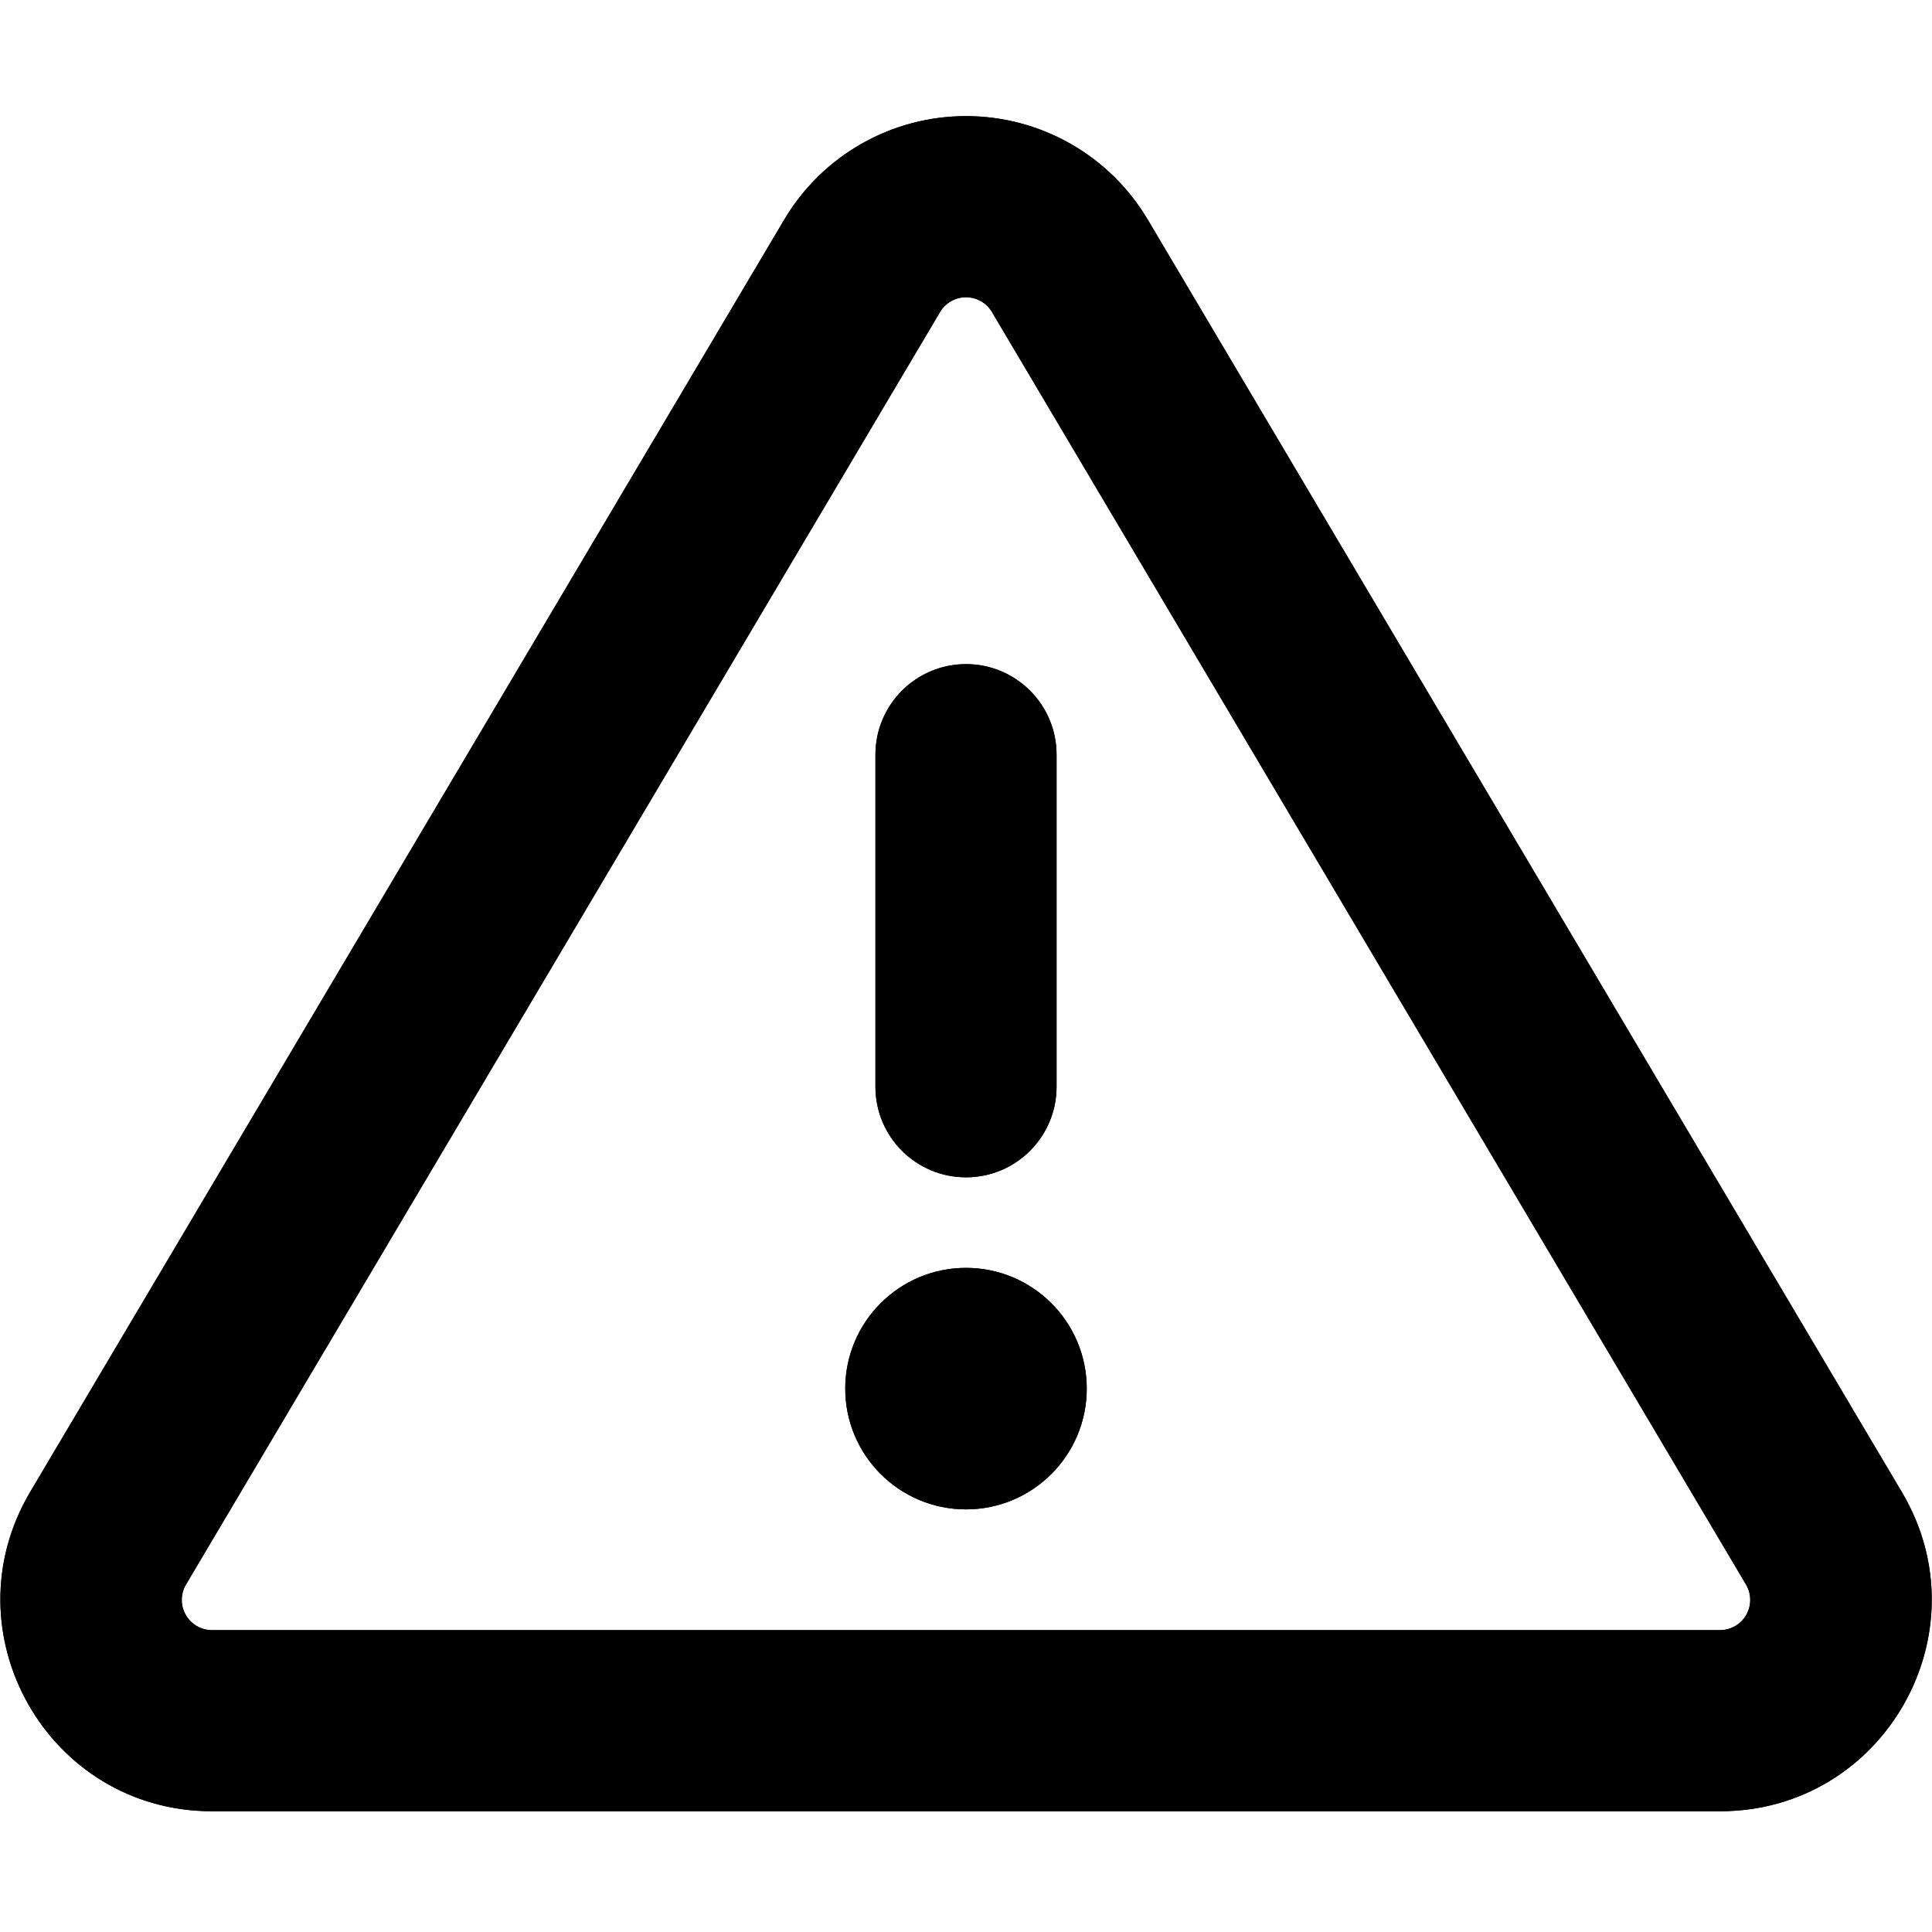
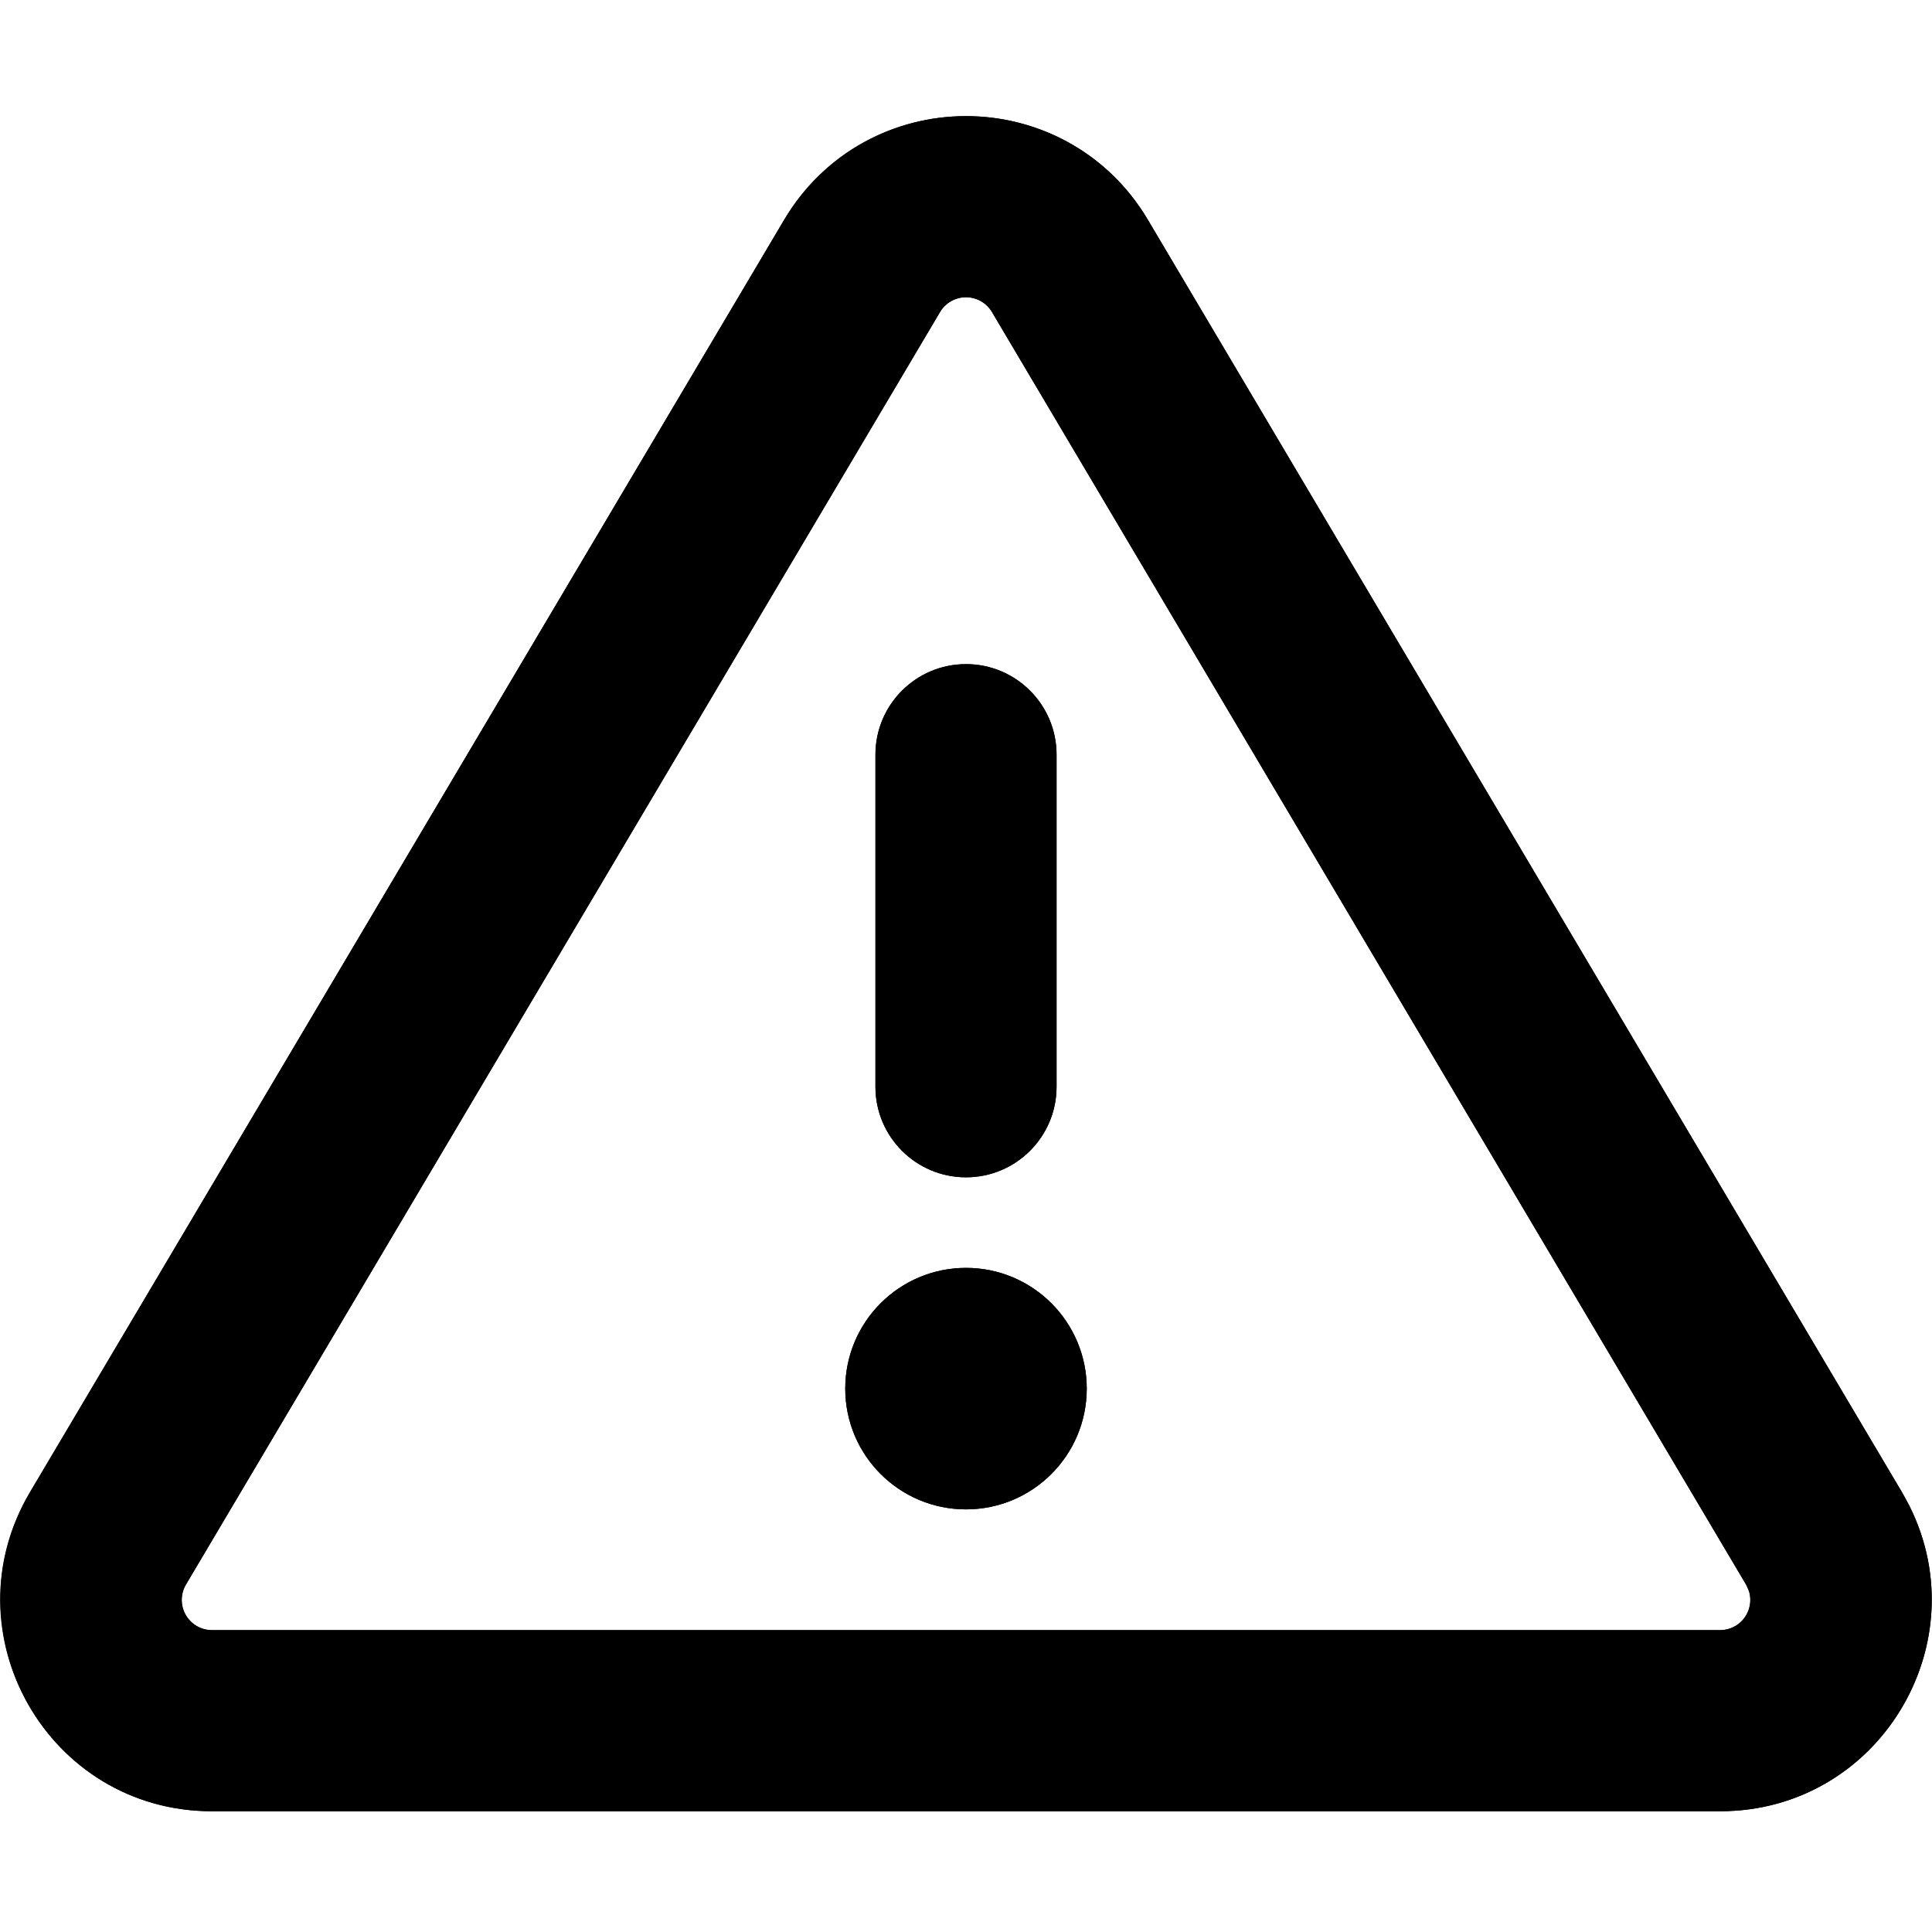
<svg xmlns="http://www.w3.org/2000/svg" fill="currentColor" class="ai" viewBox="0 0 16 16">
-   <path fill-rule="evenodd" d="M7.785 2.584a.25.25 0 0 1 .43 0l6.245 10.539a.25.25 0 0 1-.215.377H1.755a.25.25 0 0 1-.215-.377zm1.72-.765a1.75 1.75 0 0 0-3.01 0L.248 12.358C-.44 13.524.4 15 1.755 15h12.49c1.356 0 2.197-1.476 1.506-2.642zM8 5.5a.75.75 0 0 1 .75.75V9a.75.75 0 1 1-1.5 0V6.25A.75.75 0 0 1 8 5.5m1 6a1 1 0 1 1-2 0 1 1 0 0 1 2 0" />
+   <path d="M6.495 1.82c.677-1.144 2.333-1.144 3.011 0l6.245 10.537.06.11c.578 1.148-.252 2.532-1.565 2.533H1.755C.398 15-.443 13.524.248 12.357zm1.72.764a.25.25 0 0 0-.43 0L1.54 13.122a.25.25 0 0 0 .215.378h12.49a.25.25 0 0 0 .243-.314l-.028-.064zM8 10.5a1 1 0 1 1 0 2 1 1 0 0 1 0-2m0-5a.75.75 0 0 1 .75.75V9a.75.75 0 0 1-1.5 0V6.25A.75.75 0 0 1 8 5.5" />
  <path d="M8 5.5a.75.75 0 0 1 .75.75V9a.75.75 0 1 1-1.5 0V6.25A.75.75 0 0 1 8 5.5m1 6a1 1 0 1 1-2 0 1 1 0 0 1 2 0" />
  <path d="M9.506 1.82a1.75 1.75 0 0 0-3.012 0L.25 12.357C-.44 13.524.4 15 1.755 15h12.49c1.356 0 2.197-1.476 1.506-2.642zm-1.721.764a.25.25 0 0 1 .43 0l6.245 10.539a.25.25 0 0 1-.215.377H1.755a.25.25 0 0 1-.215-.377z" />
</svg>
